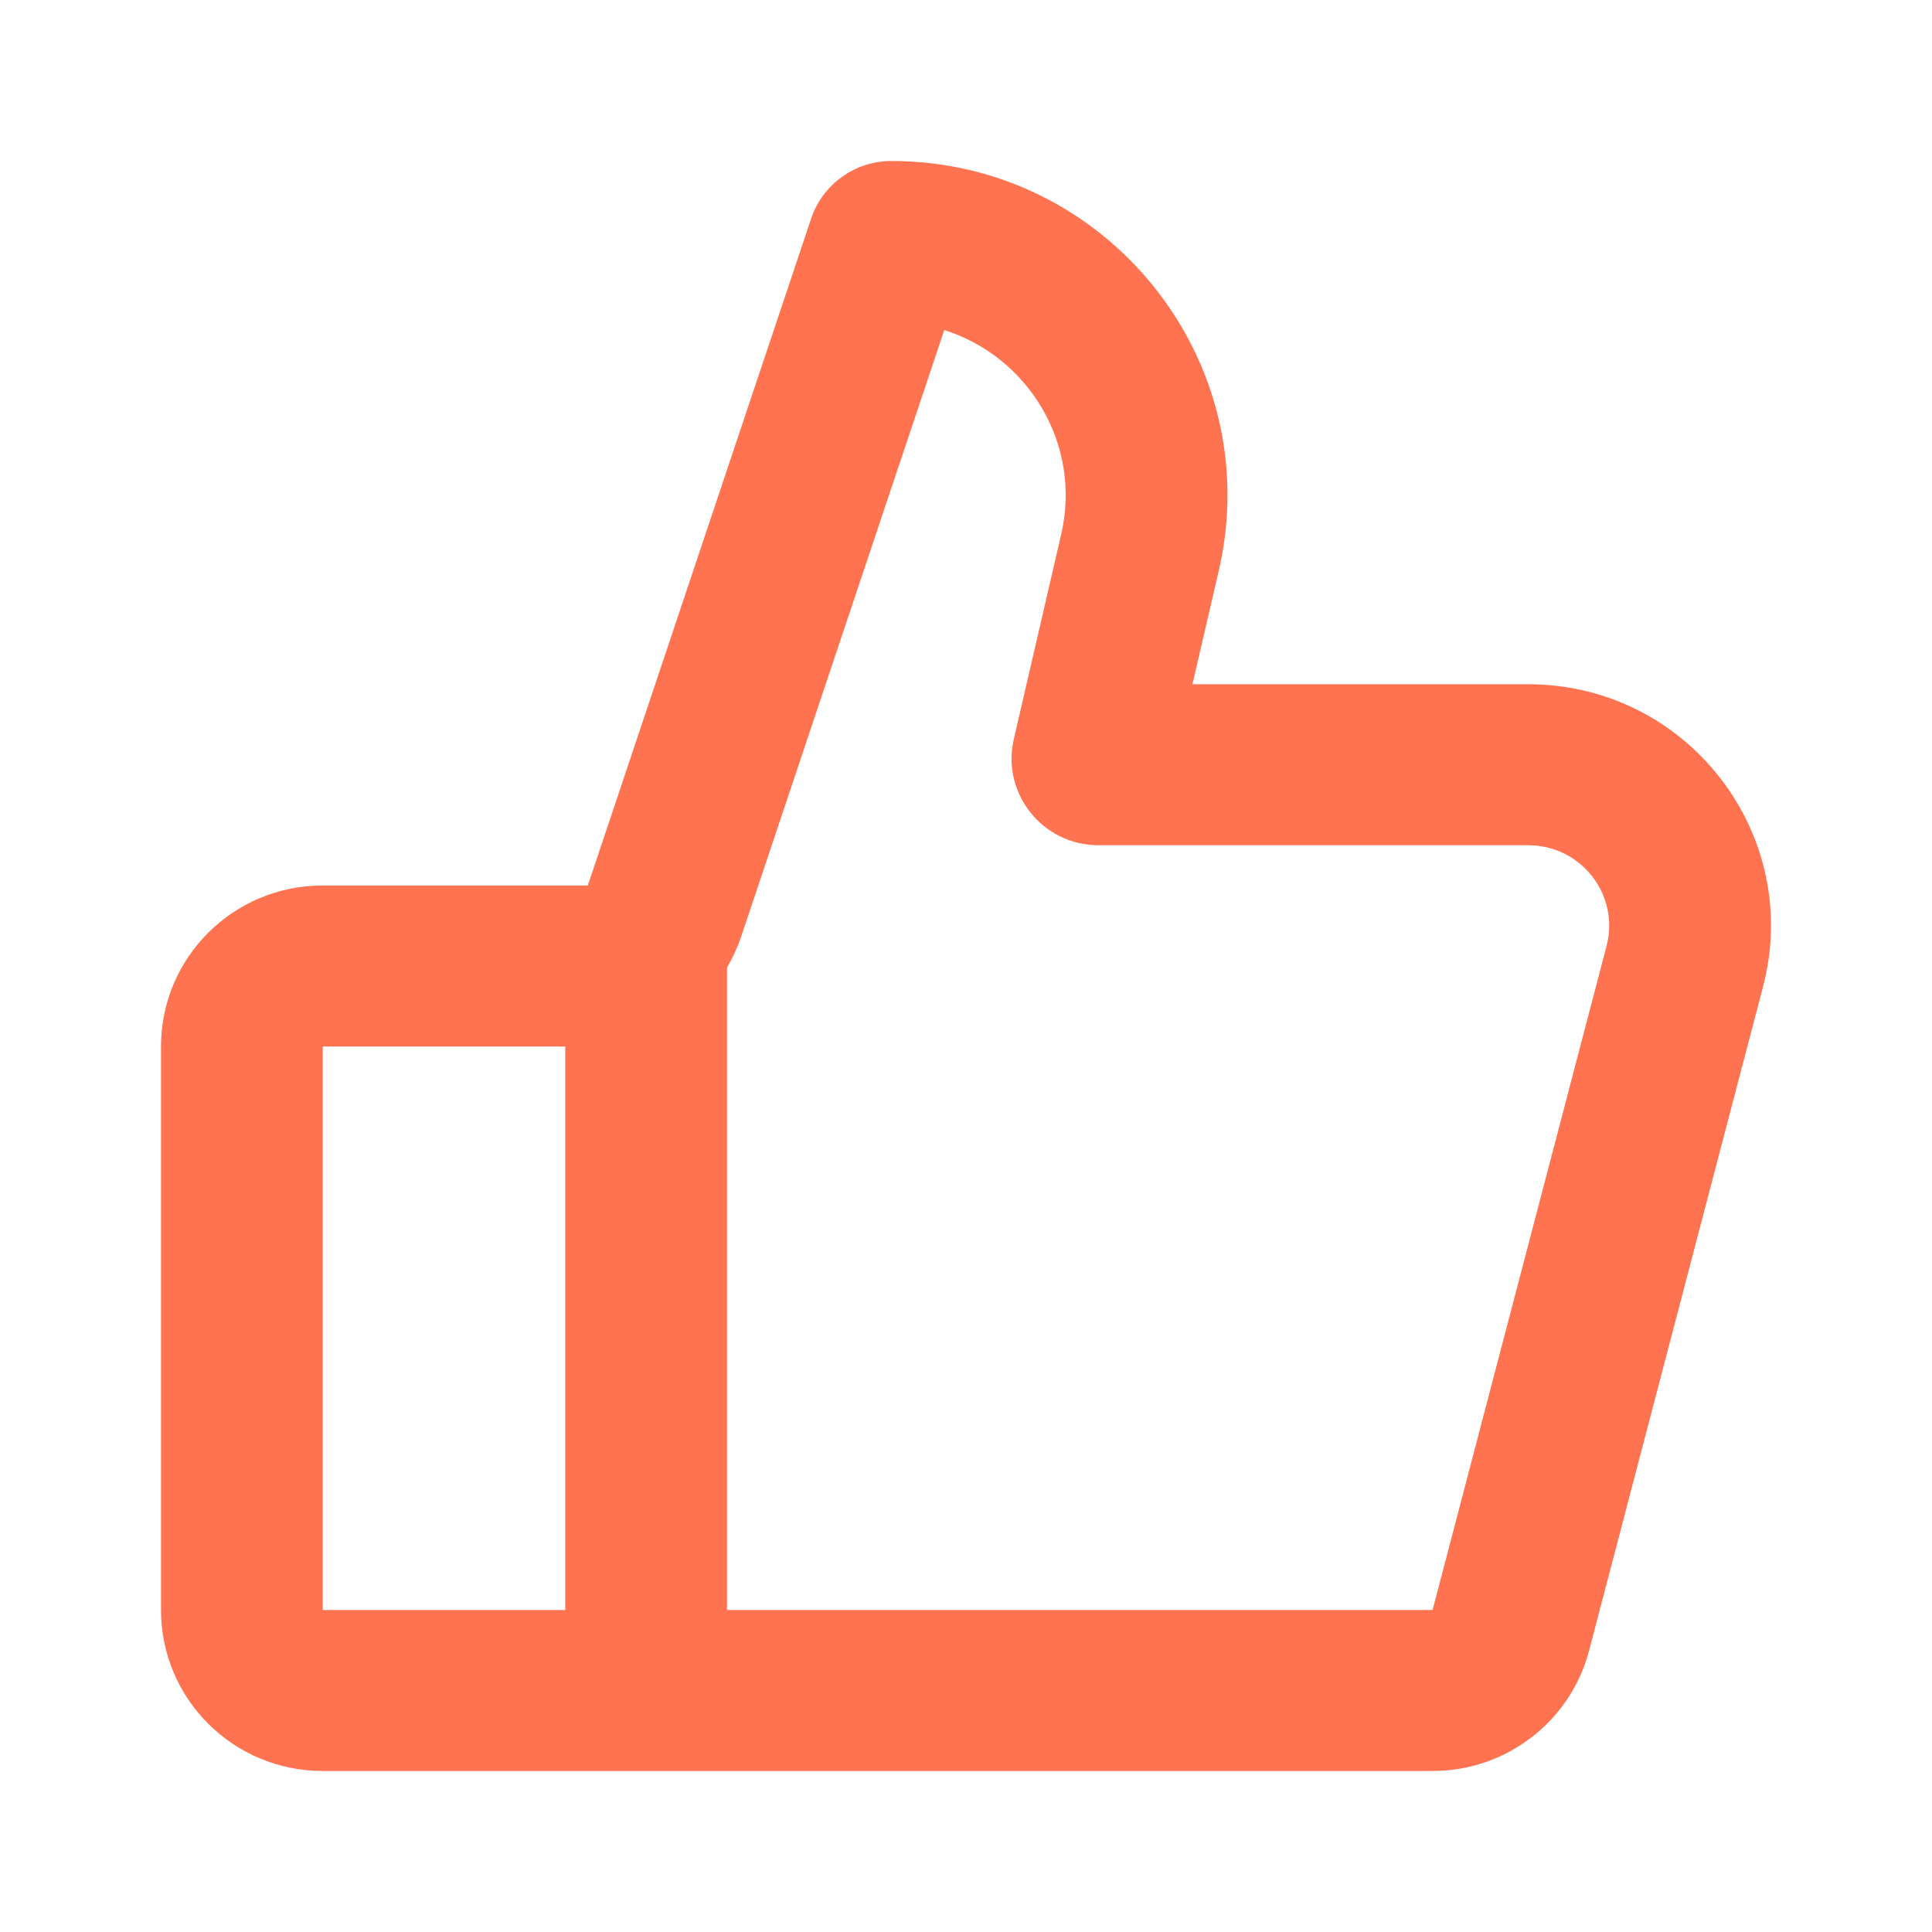
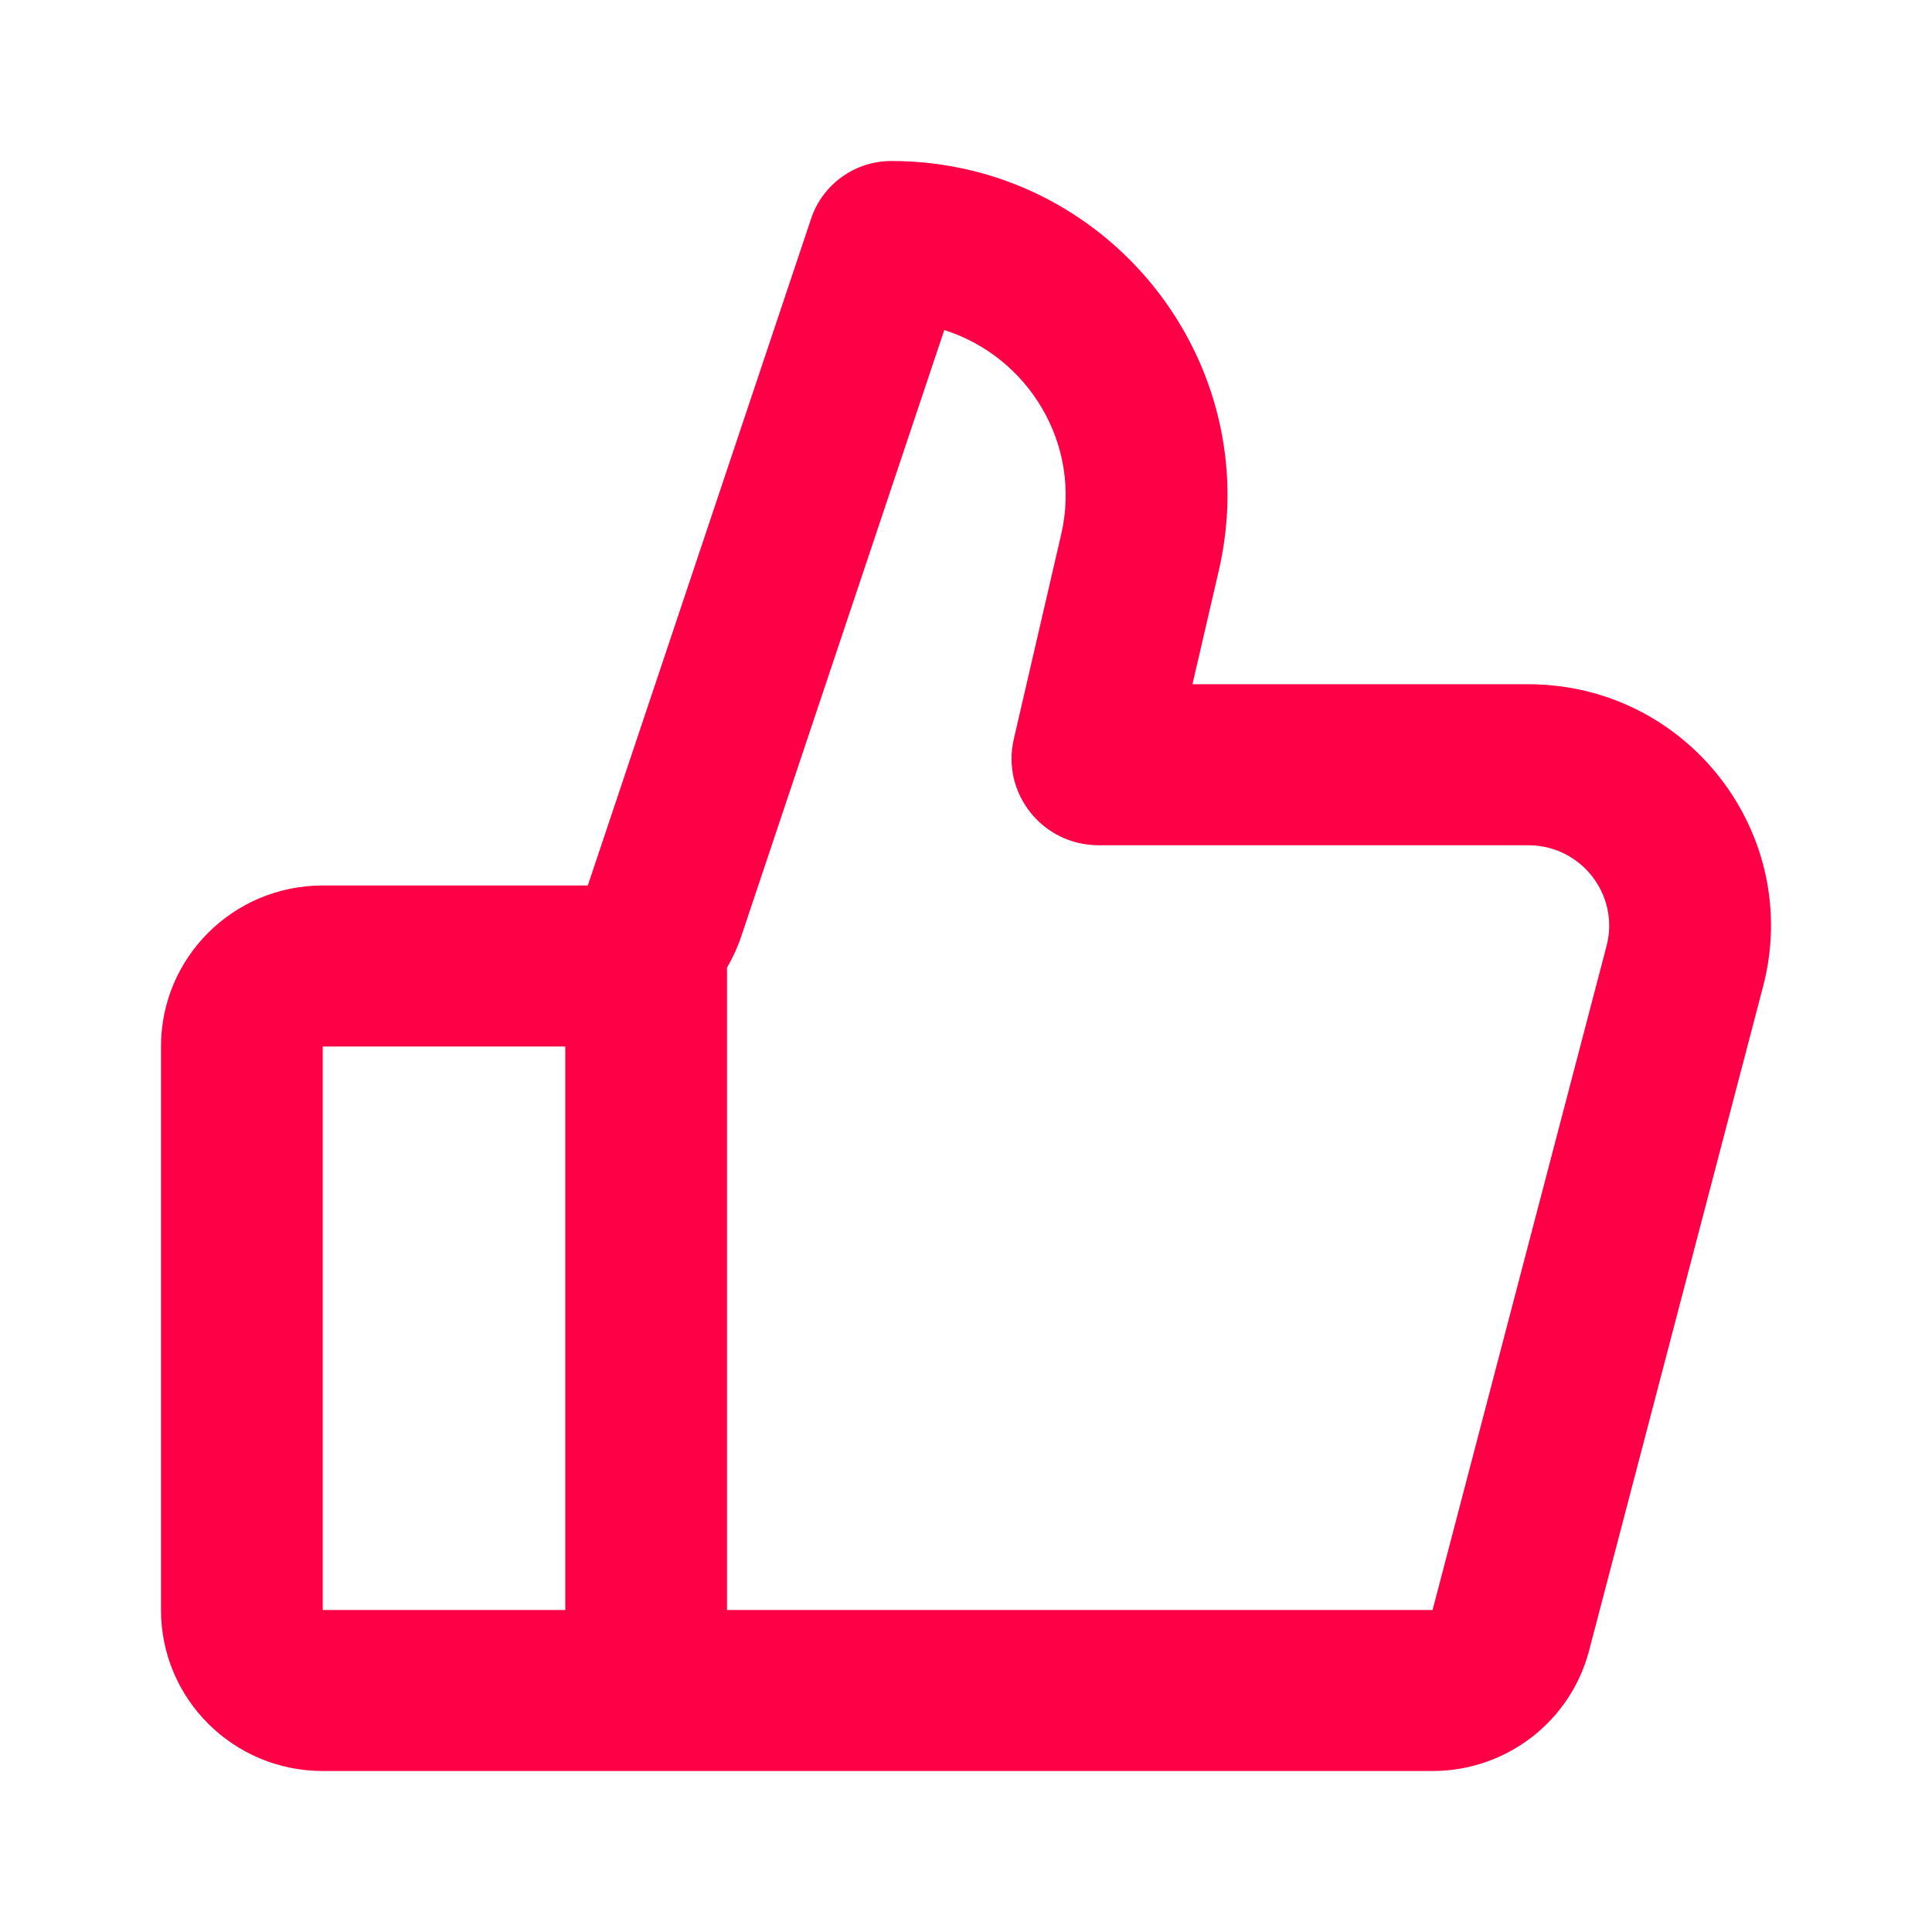
<svg xmlns="http://www.w3.org/2000/svg" width="24" height="24" viewBox="0 0 24 24" fill="none">
-   <path fill-rule="evenodd" clip-rule="evenodd" d="M11.073 2C10.621 2 10.219 2.288 10.076 2.716L7.302 11L7.298 11H7.293H7.287H7.282H7.276H7.271H7.265H7.26H7.254H7.249H7.243H7.238H7.232H7.226H7.221H7.215H7.21H7.204H7.198H7.193H7.187H7.181H7.176H7.17H7.164H7.159H7.153H7.147H7.141H7.136H7.13H7.124H7.118H7.113H7.107H7.101H7.095H7.089H7.084H7.078H7.072H7.066H7.06H7.054H7.048H7.042H7.037H7.031H7.025H7.019H7.013H7.007H7.001H6.995H6.989H6.983H6.977H6.971H6.965H6.959H6.953H6.947H6.941H6.935H6.929H6.923H6.916H6.91H6.904H6.898H6.892H6.886H6.88H6.874H6.867H6.861H6.855H6.849H6.843H6.837H6.83H6.824H6.818H6.812H6.805H6.799H6.793H6.787H6.78H6.774H6.768H6.762H6.755H6.749H6.743H6.736H6.73H6.724H6.717H6.711H6.705H6.698H6.692H6.686H6.679H6.673H6.667H6.66H6.654H6.647H6.641H6.635H6.628H6.622H6.615H6.609H6.602H6.596H6.589H6.583H6.577H6.57H6.564H6.557H6.551H6.544H6.538H6.531H6.524H6.518H6.511H6.505H6.498H6.492H6.485H6.479H6.472H6.466H6.459H6.452H6.446H6.439H6.433H6.426H6.419H6.413H6.406H6.4H6.393H6.386H6.38H6.373H6.366H6.36H6.353H6.346H6.34H6.333H6.326H6.32H6.313H6.306H6.3H6.293H6.286H6.28H6.273H6.266H6.259H6.253H6.246H6.239H6.232H6.226H6.219H6.212H6.206H6.199H6.192H6.185H6.178H6.172H6.165H6.158H6.151H6.145H6.138H6.131H6.124H6.117H6.111H6.104H6.097H6.09H6.083H6.077H6.07H6.063H6.056H6.049H6.043H6.036H6.029H6.022H6.015H6.008H6.002H5.995H5.988H5.981H5.974H5.967H5.961H5.954H5.947H5.94H5.933H5.926H5.919H5.912H5.906H5.899H5.892H5.885H5.878H5.871H5.864H5.858H5.851H5.844H5.837H5.83H5.823H5.816H5.809H5.802H5.796H5.789H5.782H5.775H5.768H5.761H5.754H5.747H5.74H5.733H5.727H5.72H5.713H5.706H5.699H5.692H5.685H5.678H5.671H5.664H5.658H5.651H5.644H5.637H5.63H5.623H5.616H5.609H5.602H5.595H5.589H5.582H5.575H5.568H5.561H5.554H5.547H5.54H5.533H5.526H5.519H5.513H5.506H5.499H5.492H5.485H5.478H5.471H5.464H5.457H5.451H5.444H5.437H5.43H5.423H5.416H5.409H5.402H5.395H5.389H5.382H5.375H5.368H5.361H5.354H5.347H5.34H5.334H5.327H5.32H5.313H5.306H5.299H5.292H5.286H5.279H5.272H5.265H5.258H5.251H5.244H5.238H5.231H5.224H5.217H5.21H5.203H5.197H5.19H5.183H5.176H5.169H5.163H5.156H5.149H5.142H5.135H5.129H5.122H5.115H5.108H5.101H5.095H5.088H5.081H5.074H5.068H5.061H5.054H5.047H5.041H5.034H5.027H5.02H5.014H5.007H5H4.993H4.987H4.98H4.973H4.966H4.96H4.953H4.946H4.94H4.933H4.926H4.92H4.913H4.906H4.9H4.893H4.886H4.88H4.873H4.866H4.86H4.853H4.846H4.84H4.833H4.827H4.82H4.813H4.807H4.8H4.794H4.787H4.78H4.774H4.767H4.761H4.754H4.748H4.741H4.735H4.728H4.721H4.715H4.708H4.702H4.695H4.689H4.682H4.676H4.669H4.663H4.656H4.65H4.644H4.637H4.631H4.624H4.618H4.611H4.605H4.598H4.592H4.586H4.579H4.573H4.566H4.56H4.554H4.547H4.541H4.535H4.528H4.522H4.516H4.509H4.503H4.497H4.49H4.484H4.478H4.472H4.465H4.459H4.453H4.447H4.44H4.434H4.428H4.422H4.415H4.409H4.403H4.397H4.391H4.384H4.378H4.372H4.366H4.36H4.354H4.348H4.342H4.335H4.329H4.323H4.317H4.311H4.305H4.299H4.293H4.287H4.281H4.275H4.269H4.263H4.257H4.251H4.245H4.239H4.233H4.227H4.221H4.215H4.209H4.203H4.197H4.191H4.186H4.18H4.174H4.168H4.162H4.156H4.15H4.145H4.139H4.133H4.127H4.121H4.116H4.11H4.104H4.098H4.093H4.087H4.081H4.076H4.07H4.064H4.058H4.053H4.047H4.042H4.036H4.03H4.025H4.019H4.013H4.008C2.897 11 2 11.896 2 13V20C2 21.105 2.899 22 4.009 22H17.796C18.71 22 19.509 21.386 19.74 20.505L21.901 12.257C22.399 10.357 20.958 8.5 18.985 8.5H14.813L15.14 7.09C15.743 4.486 13.757 2 11.073 2ZM9.208 11.632L11.73 4.1C12.769 4.428 13.444 5.513 13.182 6.64L12.594 9.181C12.437 9.856 12.952 10.5 13.647 10.5H18.985C19.643 10.5 20.123 11.119 19.957 11.752L17.796 20H9.031V12.02C9.102 11.899 9.162 11.769 9.208 11.632ZM7.022 13H7.019H7.013H7.007H7.001H6.995H6.989H6.983H6.977H6.971H6.965H6.959H6.953H6.947H6.941H6.935H6.929H6.923H6.916H6.91H6.904H6.898H6.892H6.886H6.88H6.874H6.867H6.861H6.855H6.849H6.843H6.837H6.83H6.824H6.818H6.812H6.805H6.799H6.793H6.787H6.78H6.774H6.768H6.762H6.755H6.749H6.743H6.736H6.73H6.724H6.717H6.711H6.705H6.698H6.692H6.686H6.679H6.673H6.667H6.66H6.654H6.647H6.641H6.635H6.628H6.622H6.615H6.609H6.602H6.596H6.589H6.583H6.577H6.57H6.564H6.557H6.551H6.544H6.538H6.531H6.524H6.518H6.511H6.505H6.498H6.492H6.485H6.479H6.472H6.466H6.459H6.452H6.446H6.439H6.433H6.426H6.419H6.413H6.406H6.4H6.393H6.386H6.38H6.373H6.366H6.36H6.353H6.346H6.34H6.333H6.326H6.32H6.313H6.306H6.3H6.293H6.286H6.28H6.273H6.266H6.259H6.253H6.246H6.239H6.232H6.226H6.219H6.212H6.206H6.199H6.192H6.185H6.178H6.172H6.165H6.158H6.151H6.145H6.138H6.131H6.124H6.117H6.111H6.104H6.097H6.09H6.083H6.077H6.07H6.063H6.056H6.049H6.043H6.036H6.029H6.022H6.015H6.008H6.002H5.995H5.988H5.981H5.974H5.967H5.961H5.954H5.947H5.94H5.933H5.926H5.919H5.912H5.906H5.899H5.892H5.885H5.878H5.871H5.864H5.858H5.851H5.844H5.837H5.83H5.823H5.816H5.809H5.802H5.796H5.789H5.782H5.775H5.768H5.761H5.754H5.747H5.74H5.733H5.727H5.72H5.713H5.706H5.699H5.692H5.685H5.678H5.671H5.664H5.658H5.651H5.644H5.637H5.63H5.623H5.616H5.609H5.602H5.595H5.589H5.582H5.575H5.568H5.561H5.554H5.547H5.54H5.533H5.526H5.519H5.513H5.506H5.499H5.492H5.485H5.478H5.471H5.464H5.457H5.451H5.444H5.437H5.43H5.423H5.416H5.409H5.402H5.395H5.389H5.382H5.375H5.368H5.361H5.354H5.347H5.34H5.334H5.327H5.32H5.313H5.306H5.299H5.292H5.286H5.279H5.272H5.265H5.258H5.251H5.244H5.238H5.231H5.224H5.217H5.21H5.203H5.197H5.19H5.183H5.176H5.169H5.163H5.156H5.149H5.142H5.135H5.129H5.122H5.115H5.108H5.101H5.095H5.088H5.081H5.074H5.068H5.061H5.054H5.047H5.041H5.034H5.027H5.02H5.014H5.007H5H4.993H4.987H4.98H4.973H4.966H4.96H4.953H4.946H4.94H4.933H4.926H4.92H4.913H4.906H4.9H4.893H4.886H4.88H4.873H4.866H4.86H4.853H4.846H4.84H4.833H4.827H4.82H4.813H4.807H4.8H4.794H4.787H4.78H4.774H4.767H4.761H4.754H4.748H4.741H4.735H4.728H4.721H4.715H4.708H4.702H4.695H4.689H4.682H4.676H4.669H4.663H4.656H4.65H4.644H4.637H4.631H4.624H4.618H4.611H4.605H4.598H4.592H4.586H4.579H4.573H4.566H4.56H4.554H4.547H4.541H4.535H4.528H4.522H4.516H4.509H4.503H4.497H4.49H4.484H4.478H4.472H4.465H4.459H4.453H4.447H4.44H4.434H4.428H4.422H4.415H4.409H4.403H4.397H4.391H4.384H4.378H4.372H4.366H4.36H4.354H4.348H4.342H4.335H4.329H4.323H4.317H4.311H4.305H4.299H4.293H4.287H4.281H4.275H4.269H4.263H4.257H4.251H4.245H4.239H4.233H4.227H4.221H4.215H4.209H4.203H4.197H4.191H4.186H4.18H4.174H4.168H4.162H4.156H4.15H4.145H4.139H4.133H4.127H4.121H4.116H4.11H4.104H4.098H4.093H4.087H4.081H4.076H4.07H4.064H4.058H4.053H4.047H4.042H4.036H4.03H4.025H4.019H4.013H4.009V20H7.022V13Z" fill="#FF7351" />
+   <path fill-rule="evenodd" clip-rule="evenodd" d="M11.073 2C10.621 2 10.219 2.288 10.076 2.716L7.302 11L7.298 11H7.293H7.287H7.282H7.276H7.271H7.265H7.26H7.254H7.249H7.243H7.238H7.232H7.226H7.221H7.215H7.21H7.204H7.198H7.193H7.187H7.181H7.176H7.17H7.164H7.159H7.153H7.147H7.141H7.136H7.13H7.124H7.118H7.113H7.107H7.101H7.095H7.089H7.084H7.078H7.072H7.066H7.06H7.054H7.048H7.042H7.037H7.031H7.025H7.019H7.013H7.007H7.001H6.995H6.989H6.983H6.977H6.971H6.965H6.959H6.953H6.947H6.941H6.935H6.929H6.923H6.916H6.91H6.904H6.898H6.892H6.886H6.88H6.874H6.867H6.861H6.855H6.849H6.843H6.837H6.83H6.824H6.818H6.812H6.805H6.799H6.793H6.787H6.78H6.774H6.768H6.762H6.755H6.749H6.743H6.736H6.73H6.724H6.717H6.711H6.705H6.698H6.692H6.686H6.679H6.673H6.667H6.66H6.654H6.647H6.641H6.635H6.628H6.622H6.615H6.609H6.602H6.596H6.589H6.583H6.577H6.57H6.564H6.557H6.551H6.544H6.538H6.531H6.524H6.518H6.511H6.505H6.498H6.492H6.485H6.479H6.472H6.466H6.459H6.452H6.446H6.439H6.433H6.426H6.419H6.413H6.406H6.4H6.393H6.386H6.38H6.373H6.366H6.36H6.353H6.346H6.34H6.333H6.326H6.32H6.313H6.306H6.3H6.293H6.286H6.28H6.273H6.266H6.259H6.253H6.246H6.239H6.232H6.226H6.219H6.212H6.206H6.199H6.192H6.185H6.178H6.172H6.165H6.158H6.151H6.145H6.138H6.131H6.124H6.117H6.111H6.104H6.097H6.09H6.083H6.077H6.07H6.063H6.056H6.049H6.043H6.036H6.029H6.022H6.015H6.008H6.002H5.995H5.988H5.981H5.974H5.967H5.961H5.954H5.947H5.94H5.933H5.926H5.919H5.912H5.906H5.899H5.892H5.885H5.878H5.871H5.864H5.858H5.851H5.844H5.837H5.83H5.823H5.816H5.809H5.802H5.796H5.789H5.782H5.775H5.768H5.761H5.754H5.747H5.74H5.733H5.727H5.72H5.713H5.706H5.699H5.692H5.685H5.678H5.671H5.664H5.658H5.651H5.644H5.637H5.63H5.623H5.616H5.609H5.602H5.595H5.589H5.582H5.575H5.568H5.561H5.554H5.547H5.54H5.533H5.526H5.519H5.513H5.506H5.499H5.492H5.485H5.478H5.471H5.464H5.457H5.451H5.444H5.437H5.43H5.423H5.416H5.409H5.402H5.395H5.389H5.382H5.375H5.368H5.361H5.354H5.347H5.34H5.334H5.327H5.32H5.313H5.306H5.299H5.292H5.286H5.279H5.272H5.265H5.258H5.251H5.244H5.238H5.231H5.224H5.217H5.21H5.203H5.197H5.19H5.183H5.176H5.169H5.163H5.156H5.149H5.142H5.135H5.129H5.122H5.115H5.108H5.101H5.095H5.088H5.081H5.074H5.068H5.061H5.054H5.047H5.041H5.034H5.027H5.02H5.014H5.007H5H4.993H4.987H4.98H4.973H4.966H4.96H4.953H4.946H4.94H4.933H4.926H4.92H4.913H4.906H4.9H4.893H4.886H4.88H4.873H4.866H4.86H4.853H4.846H4.84H4.833H4.827H4.82H4.813H4.807H4.8H4.794H4.787H4.78H4.774H4.767H4.761H4.754H4.748H4.741H4.735H4.728H4.721H4.715H4.708H4.702H4.695H4.689H4.682H4.676H4.669H4.663H4.656H4.65H4.644H4.637H4.631H4.624H4.618H4.611H4.605H4.598H4.592H4.586H4.579H4.573H4.566H4.56H4.554H4.547H4.541H4.535H4.528H4.522H4.516H4.509H4.503H4.497H4.49H4.484H4.478H4.472H4.465H4.459H4.453H4.447H4.44H4.434H4.428H4.422H4.415H4.409H4.403H4.397H4.391H4.384H4.378H4.372H4.366H4.36H4.354H4.348H4.342H4.335H4.329H4.323H4.317H4.311H4.305H4.299H4.293H4.287H4.281H4.275H4.269H4.263H4.257H4.251H4.245H4.239H4.233H4.227H4.221H4.215H4.209H4.203H4.197H4.191H4.186H4.18H4.174H4.168H4.162H4.156H4.15H4.145H4.139H4.133H4.127H4.121H4.116H4.11H4.104H4.098H4.093H4.087H4.081H4.076H4.07H4.064H4.058H4.053H4.047H4.042H4.036H4.03H4.025H4.019H4.013H4.008C2.897 11 2 11.896 2 13V20C2 21.105 2.899 22 4.009 22H17.796C18.71 22 19.509 21.386 19.74 20.505L21.901 12.257C22.399 10.357 20.958 8.5 18.985 8.5H14.813L15.14 7.09C15.743 4.486 13.757 2 11.073 2ZM9.208 11.632L11.73 4.1C12.769 4.428 13.444 5.513 13.182 6.64L12.594 9.181C12.437 9.856 12.952 10.5 13.647 10.5H18.985C19.643 10.5 20.123 11.119 19.957 11.752L17.796 20H9.031V12.02C9.102 11.899 9.162 11.769 9.208 11.632ZM7.022 13H7.019H7.013H7.007H7.001H6.995H6.989H6.983H6.977H6.971H6.965H6.959H6.953H6.947H6.941H6.935H6.929H6.923H6.916H6.91H6.904H6.898H6.892H6.886H6.88H6.874H6.867H6.861H6.855H6.849H6.843H6.837H6.83H6.824H6.818H6.812H6.805H6.799H6.793H6.787H6.78H6.774H6.768H6.762H6.755H6.749H6.743H6.736H6.73H6.724H6.717H6.711H6.705H6.698H6.692H6.686H6.679H6.673H6.667H6.66H6.654H6.647H6.641H6.635H6.628H6.622H6.615H6.609H6.602H6.596H6.589H6.583H6.577H6.57H6.564H6.557H6.551H6.544H6.538H6.531H6.524H6.518H6.511H6.505H6.498H6.492H6.485H6.479H6.472H6.466H6.459H6.452H6.446H6.439H6.433H6.426H6.419H6.413H6.406H6.4H6.393H6.386H6.38H6.373H6.366H6.36H6.353H6.346H6.34H6.333H6.326H6.32H6.313H6.306H6.3H6.293H6.286H6.28H6.273H6.266H6.259H6.253H6.246H6.239H6.232H6.226H6.219H6.212H6.206H6.199H6.192H6.185H6.178H6.172H6.165H6.158H6.151H6.145H6.138H6.131H6.124H6.117H6.111H6.104H6.097H6.09H6.083H6.077H6.07H6.063H6.056H6.049H6.043H6.036H6.029H6.022H6.015H6.008H6.002H5.995H5.988H5.981H5.974H5.967H5.961H5.954H5.947H5.94H5.933H5.926H5.919H5.912H5.906H5.899H5.892H5.885H5.878H5.871H5.864H5.858H5.851H5.844H5.837H5.83H5.823H5.816H5.809H5.802H5.796H5.789H5.782H5.775H5.768H5.761H5.754H5.747H5.74H5.733H5.727H5.72H5.713H5.706H5.699H5.692H5.685H5.678H5.671H5.664H5.658H5.651H5.644H5.637H5.63H5.623H5.616H5.609H5.602H5.595H5.589H5.582H5.575H5.568H5.561H5.554H5.547H5.54H5.533H5.526H5.519H5.513H5.506H5.499H5.492H5.485H5.478H5.471H5.464H5.457H5.451H5.444H5.437H5.43H5.423H5.416H5.409H5.402H5.395H5.389H5.382H5.375H5.368H5.361H5.354H5.347H5.34H5.334H5.327H5.32H5.313H5.306H5.299H5.292H5.286H5.279H5.272H5.265H5.258H5.251H5.244H5.238H5.231H5.224H5.217H5.21H5.203H5.197H5.19H5.183H5.176H5.169H5.163H5.156H5.149H5.142H5.135H5.129H5.122H5.115H5.108H5.101H5.095H5.088H5.081H5.074H5.068H5.061H5.054H5.047H5.041H5.034H5.027H5.02H5.014H5.007H5H4.993H4.987H4.98H4.973H4.966H4.96H4.953H4.946H4.94H4.933H4.926H4.92H4.913H4.906H4.9H4.893H4.886H4.88H4.873H4.866H4.86H4.853H4.846H4.84H4.833H4.827H4.82H4.813H4.807H4.8H4.794H4.787H4.78H4.774H4.767H4.761H4.754H4.748H4.741H4.735H4.728H4.721H4.715H4.708H4.702H4.695H4.689H4.682H4.676H4.669H4.663H4.656H4.65H4.644H4.637H4.631H4.624H4.618H4.611H4.605H4.598H4.592H4.586H4.579H4.573H4.566H4.56H4.554H4.547H4.541H4.535H4.528H4.522H4.516H4.509H4.503H4.497H4.49H4.484H4.478H4.472H4.465H4.459H4.453H4.447H4.44H4.434H4.428H4.422H4.415H4.409H4.403H4.397H4.391H4.384H4.378H4.372H4.366H4.36H4.354H4.348H4.342H4.335H4.329H4.323H4.317H4.311H4.305H4.299H4.293H4.287H4.281H4.275H4.269H4.263H4.257H4.251H4.245H4.239H4.233H4.227H4.221H4.215H4.209H4.203H4.197H4.191H4.186H4.18H4.174H4.168H4.162H4.156H4.15H4.145H4.139H4.133H4.127H4.121H4.116H4.11H4.104H4.098H4.093H4.087H4.081H4.076H4.07H4.064H4.058H4.053H4.047H4.042H4.036H4.03H4.025H4.019H4.013H4.009V20H7.022V13Z" fill="#FE0046" />
</svg>
